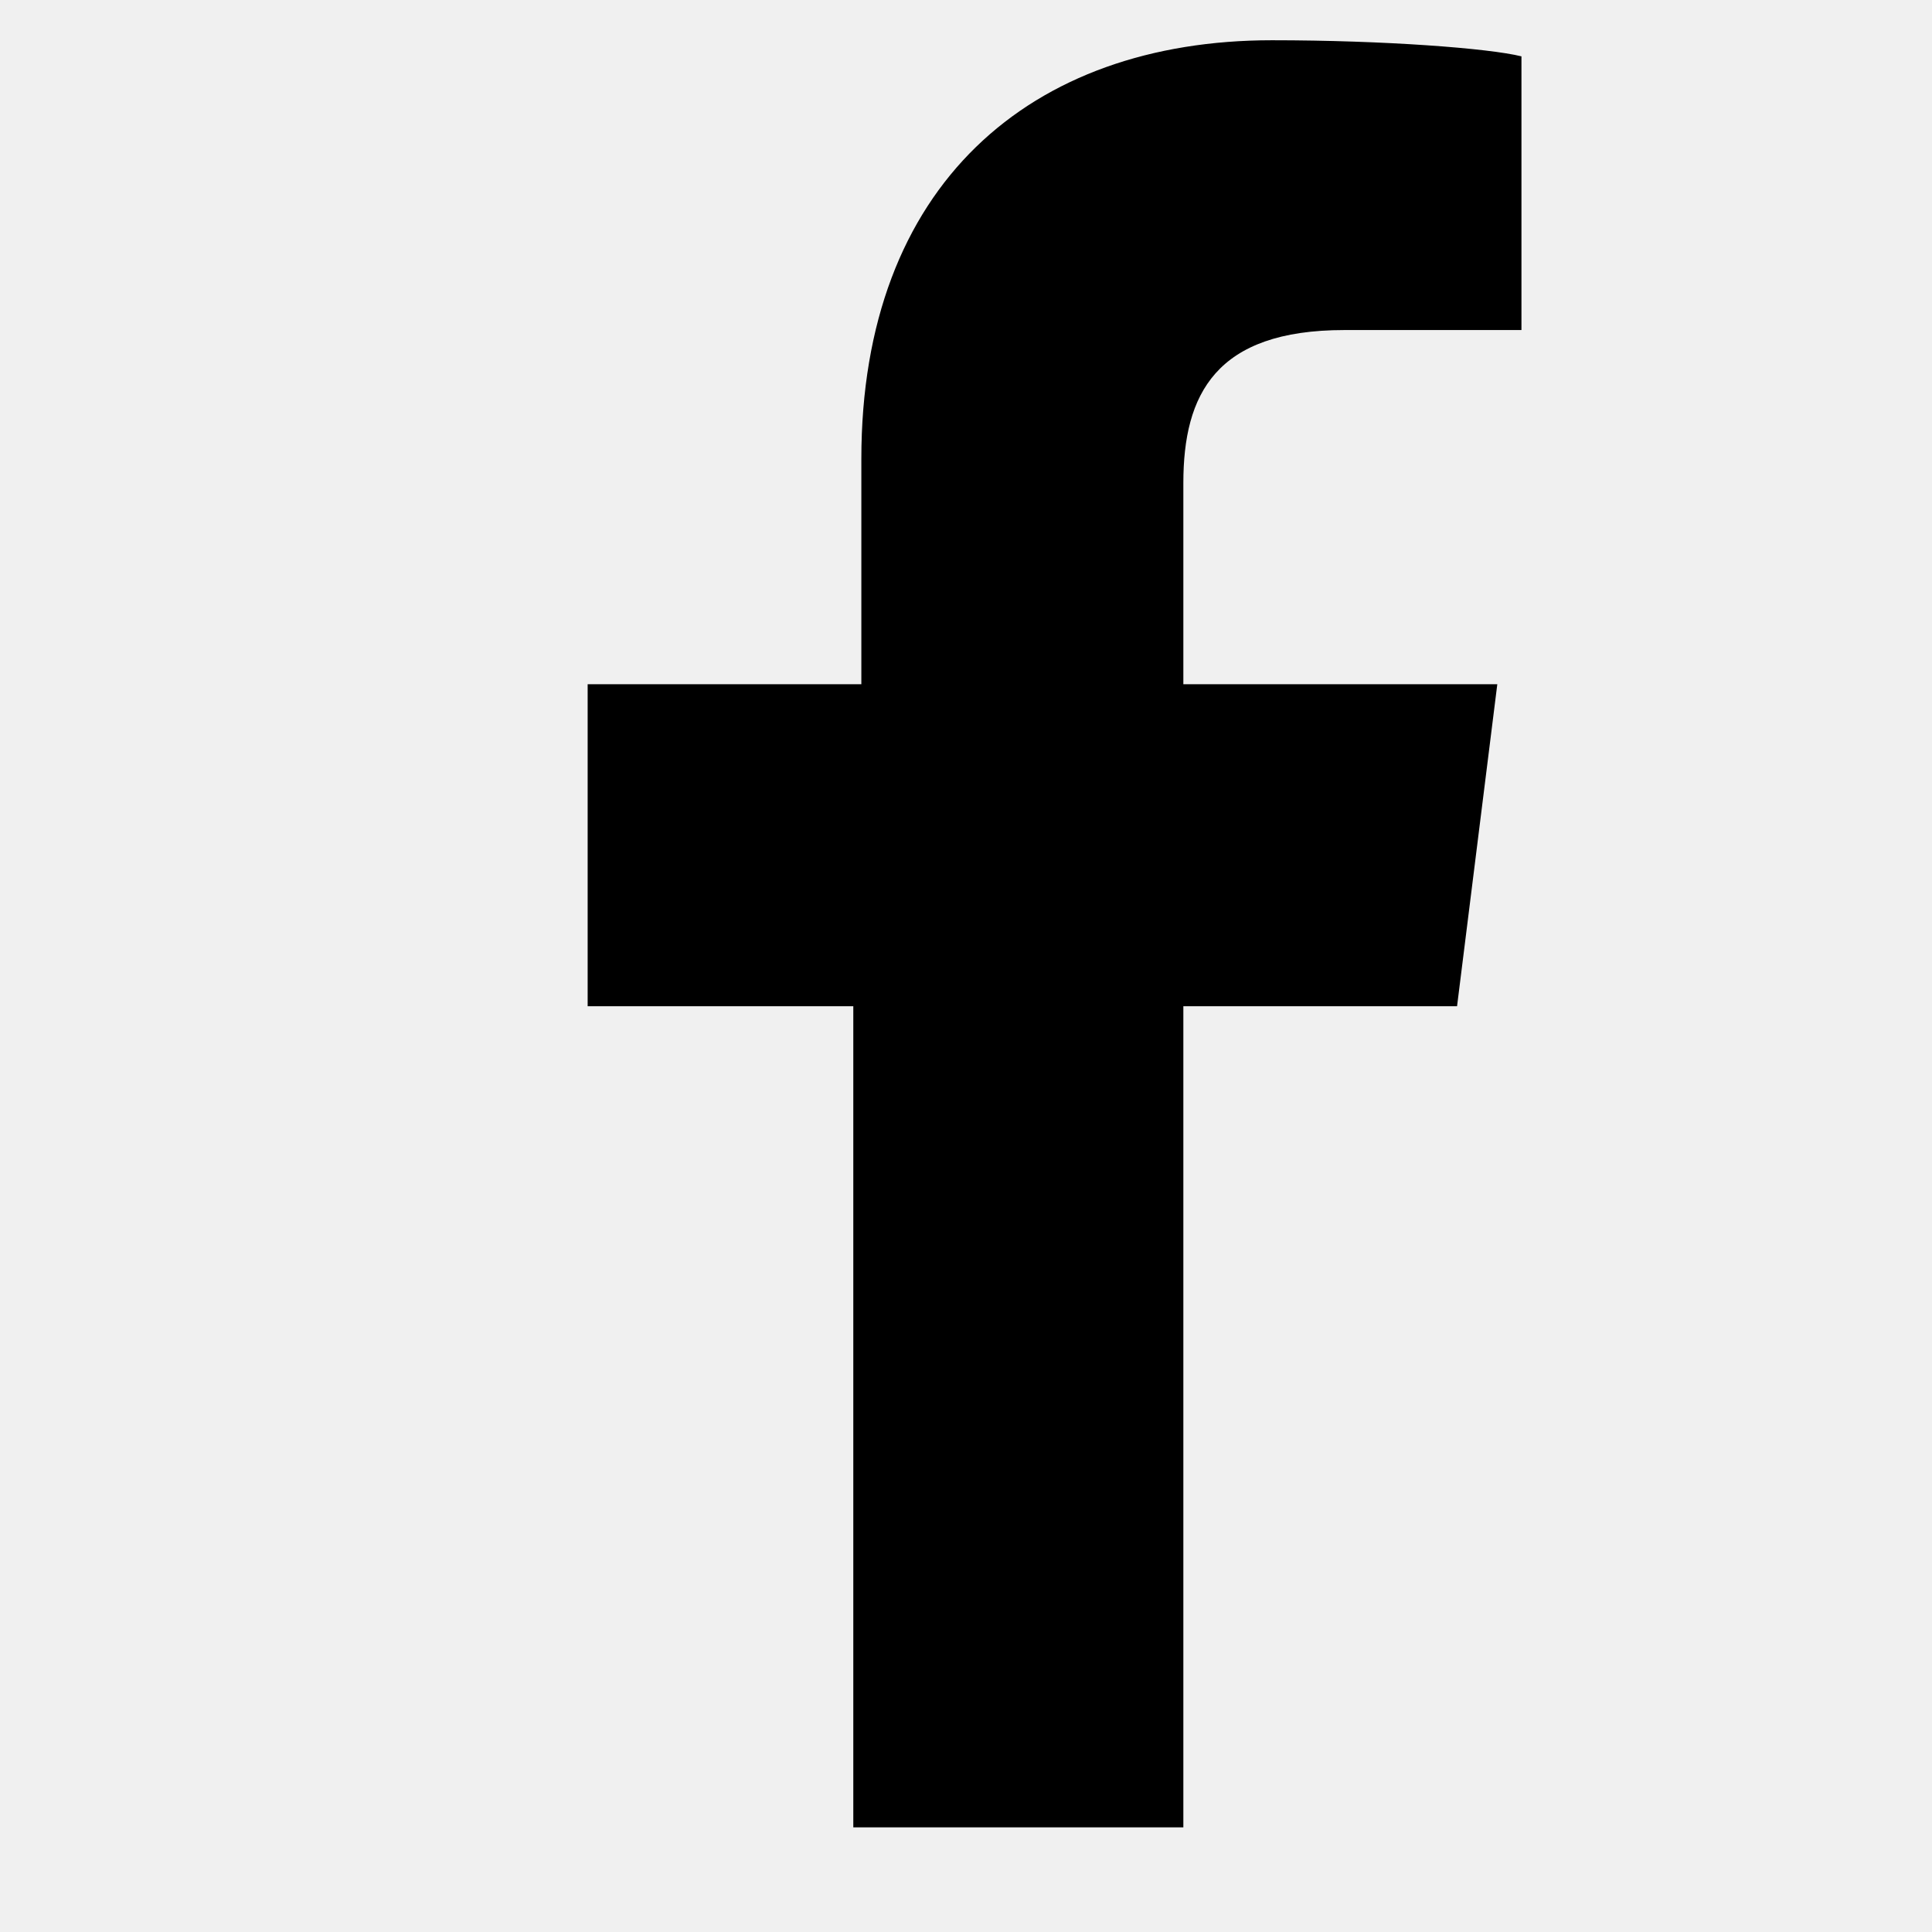
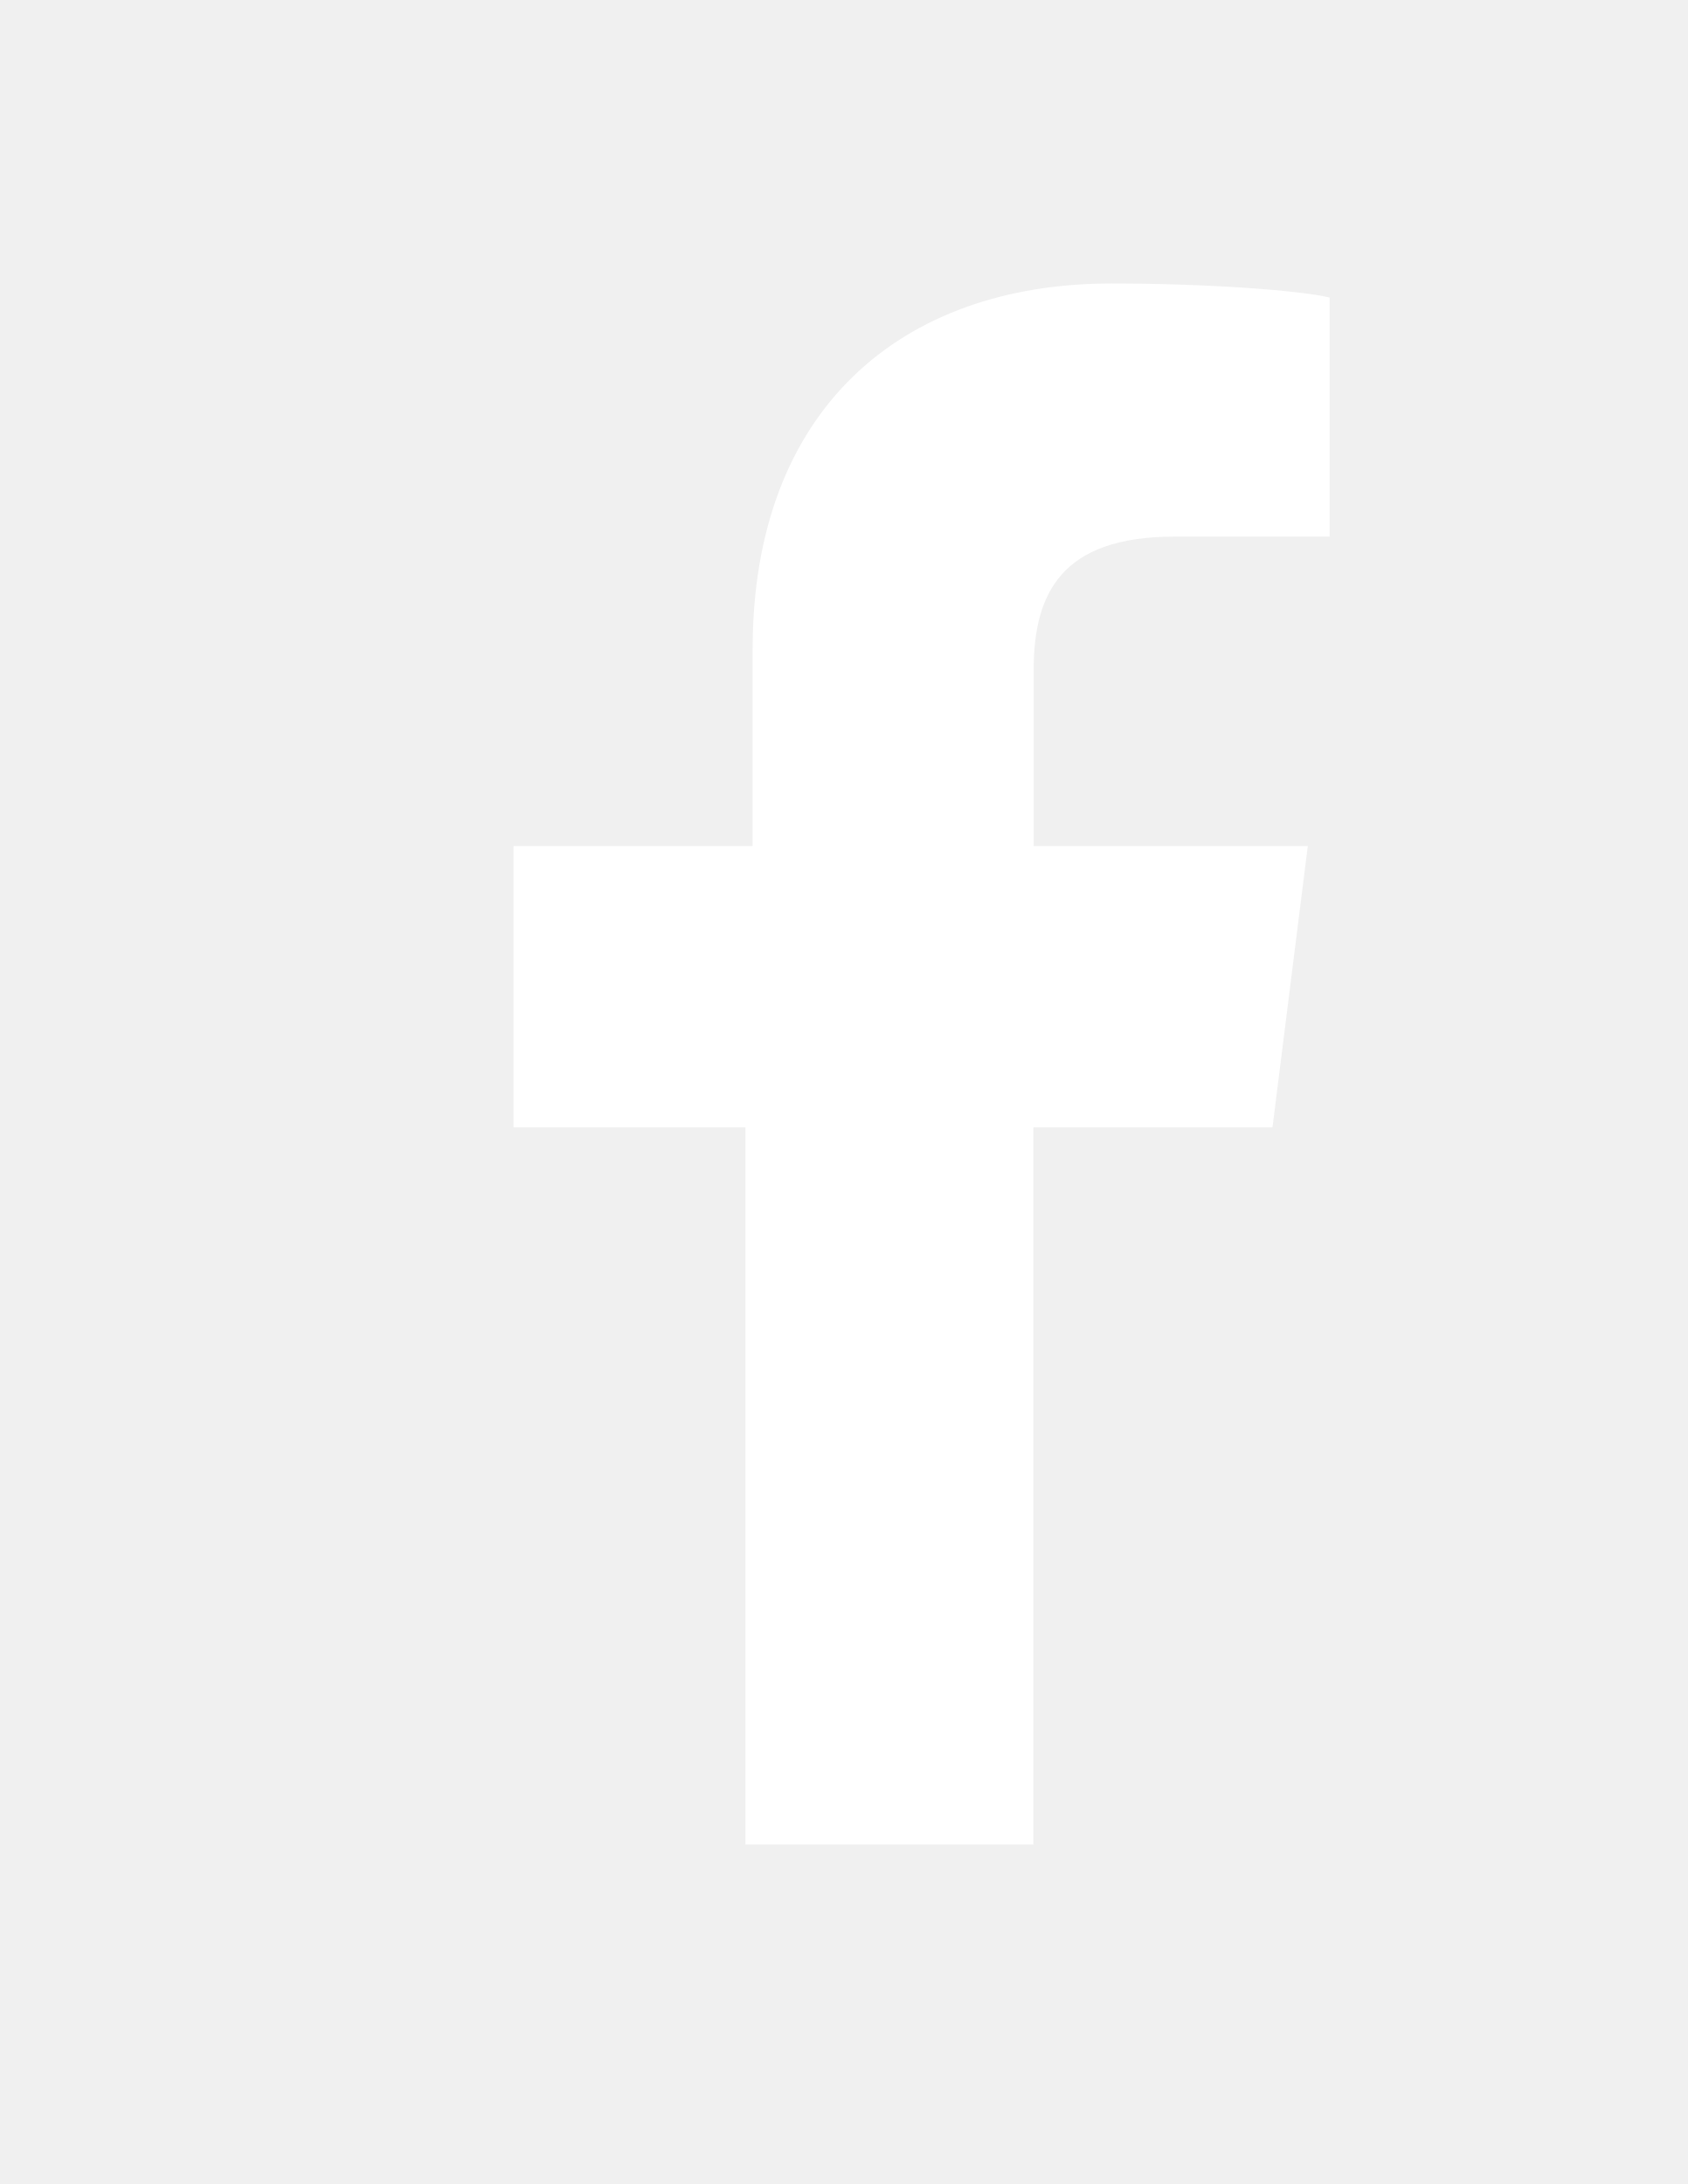
- <svg xmlns="http://www.w3.org/2000/svg" version="1.1" id="Layer_1" x="0px" y="0px" viewBox="0 0 24 24" enable-background="new 0 0 24 24" xml:space="preserve">
+ <svg xmlns="http://www.w3.org/2000/svg" version="1.1" id="Layer_1" x="0px" y="0px" viewBox="0 0 612 792" enable-background="new 0 0 612 792" xml:space="preserve">
  <g id="Page-1">
    <g id="icon_facebook">
      <g enable-background="new    ">
-         <path d="M18.8,4.1h-2.1c-1.6,0-2,0.8-2,1.9v2.5h3.9l-0.5,4h-3.4v10.2h-4.1V12.5H7.3v-4h3.4V5.7c0-3.4,2.1-5.2,5.1-5.2     c1.4,0,2.7,0.1,3.1,0.2V4.1z" />
+         <path fill="#FFFFFF" d="M479.4,194.6h-53.6c-40.8,0-51,20.4-51,48.4v63.8h99.4l-12.8,102h-86.7v260.1H270.3V408.8h-84.1v-102     h86.7v-71.4c0-86.7,53.6-132.6,130.1-132.6c35.7,0,68.9,2.6,79.1,5.1v86.7H479.4z" />
      </g>
    </g>
  </g>
</svg>
